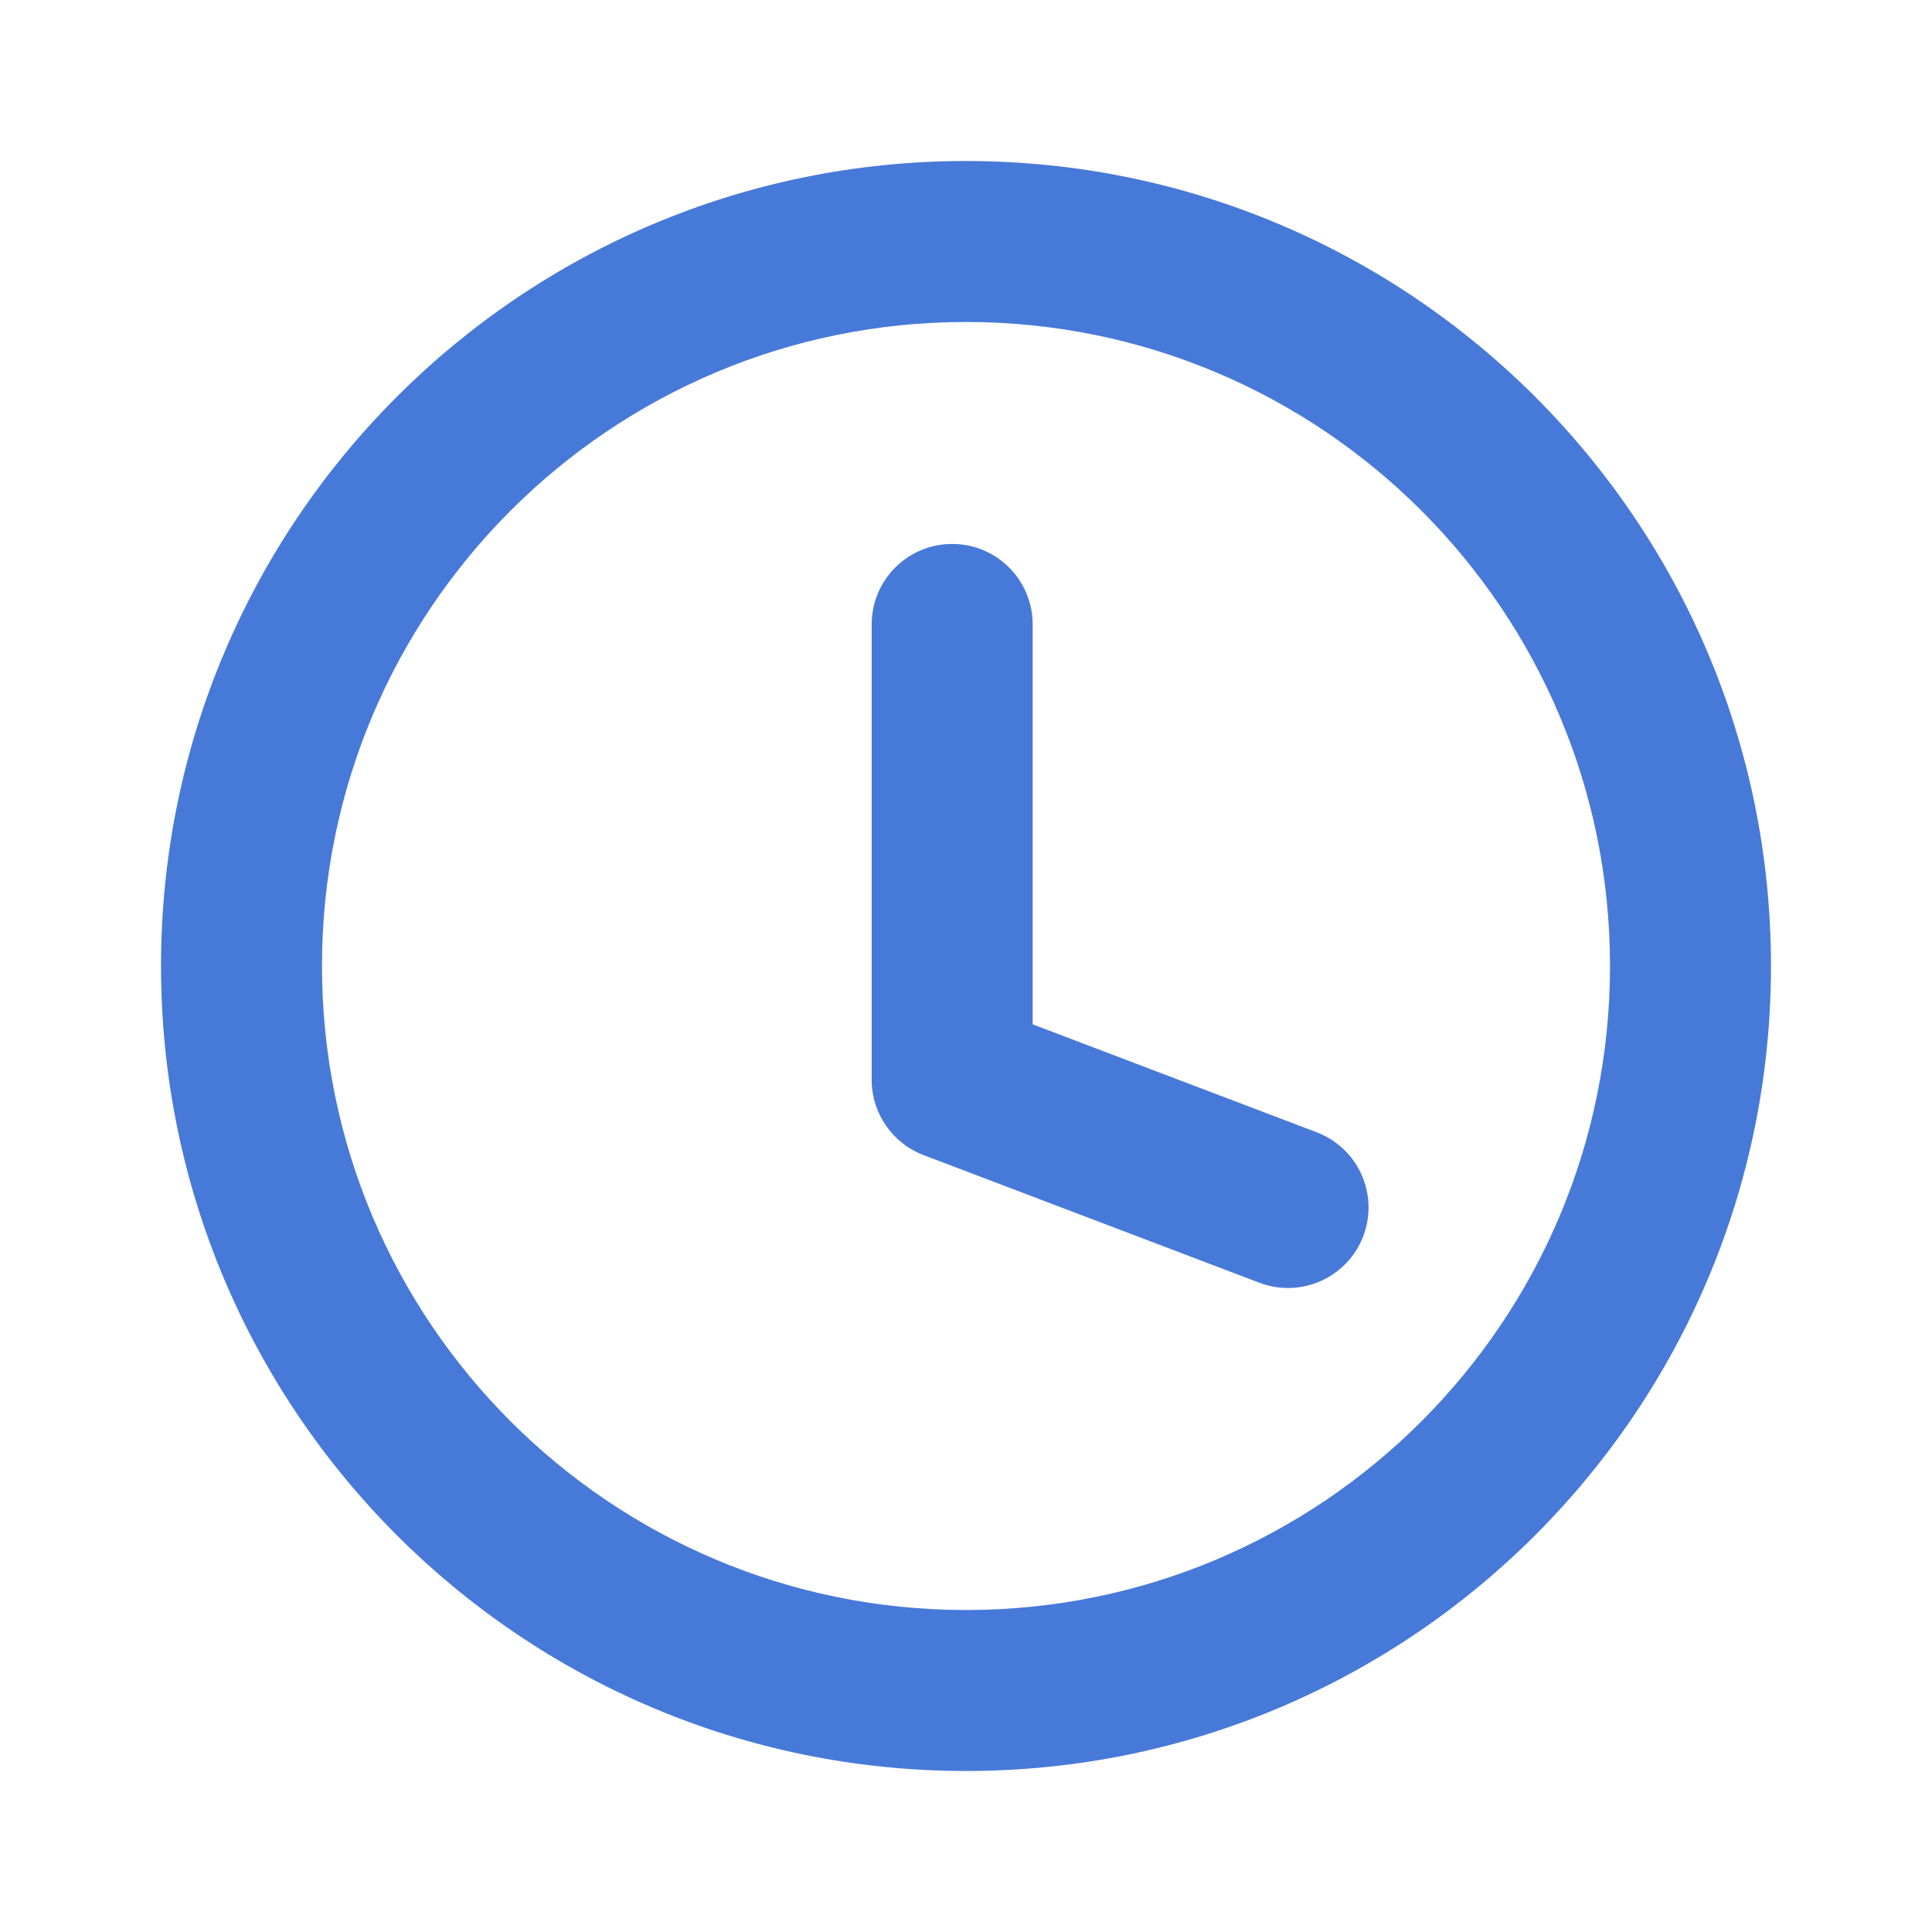
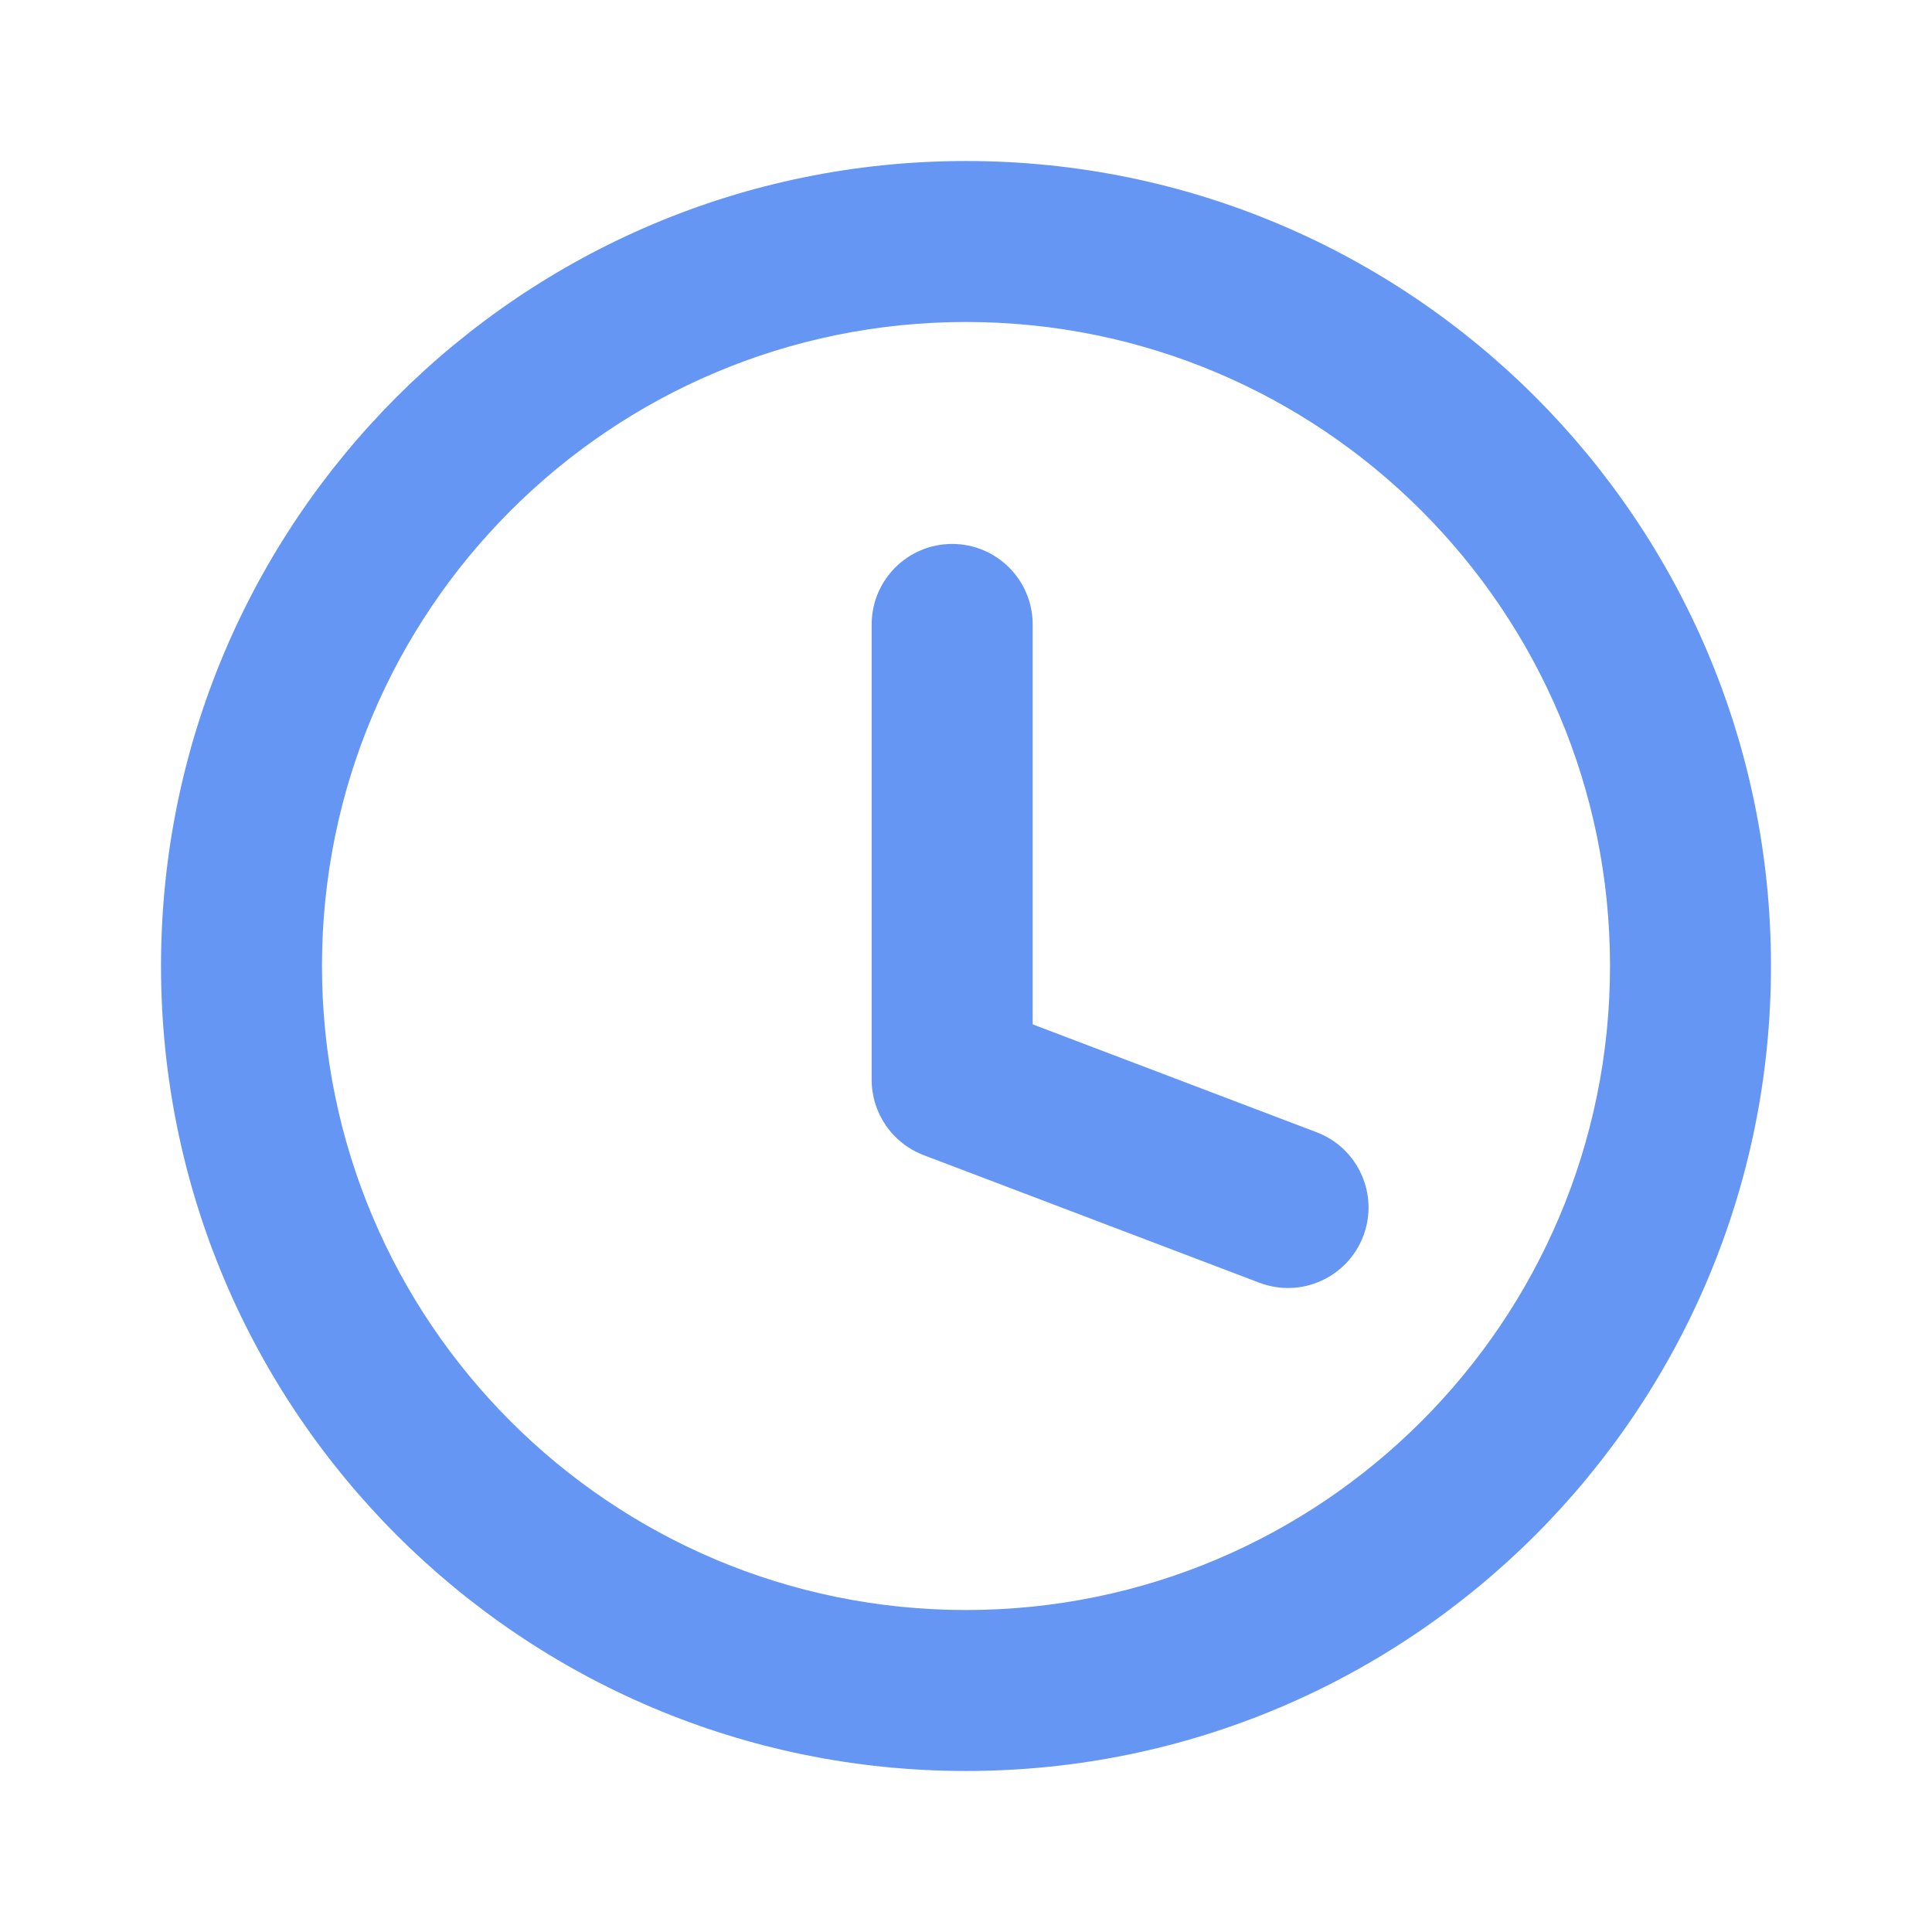
<svg xmlns="http://www.w3.org/2000/svg" width="35" height="35" viewBox="0 0 35 35" fill="none">
-   <path fill-rule="evenodd" clip-rule="evenodd" d="M17.5 5.833C11.057 5.833 5.833 11.057 5.833 17.5C5.833 23.943 11.057 29.167 17.5 29.167C23.943 29.167 29.167 23.943 29.167 17.5C29.167 11.057 23.943 5.833 17.5 5.833ZM2.917 17.5C2.917 9.446 9.446 2.917 17.5 2.917C25.554 2.917 32.083 9.446 32.083 17.5C32.083 25.554 25.554 32.083 17.5 32.083C9.446 32.083 2.917 25.554 2.917 17.5ZM17.25 9.854C18.055 9.854 18.708 10.507 18.708 11.313V18.557L23.852 20.512C24.605 20.798 24.983 21.64 24.697 22.393C24.41 23.146 23.568 23.524 22.815 23.238L16.732 20.926C16.166 20.71 15.791 20.168 15.791 19.562V11.313C15.791 10.507 16.444 9.854 17.25 9.854Z" fill="#4779D9" />
+   <path fill-rule="evenodd" clip-rule="evenodd" d="M17.5 5.833C11.057 5.833 5.833 11.057 5.833 17.5C5.833 23.943 11.057 29.167 17.5 29.167C23.943 29.167 29.167 23.943 29.167 17.5C29.167 11.057 23.943 5.833 17.5 5.833ZM2.917 17.5C2.917 9.446 9.446 2.917 17.5 2.917C25.554 2.917 32.083 9.446 32.083 17.5C32.083 25.554 25.554 32.083 17.5 32.083C9.446 32.083 2.917 25.554 2.917 17.5ZM17.25 9.854C18.055 9.854 18.708 10.507 18.708 11.313V18.557L23.852 20.512C24.605 20.798 24.983 21.64 24.697 22.393C24.41 23.146 23.568 23.524 22.815 23.238L16.732 20.926C16.166 20.71 15.791 20.168 15.791 19.562V11.313C15.791 10.507 16.444 9.854 17.25 9.854Z" fill="#6596F3" />
</svg>
